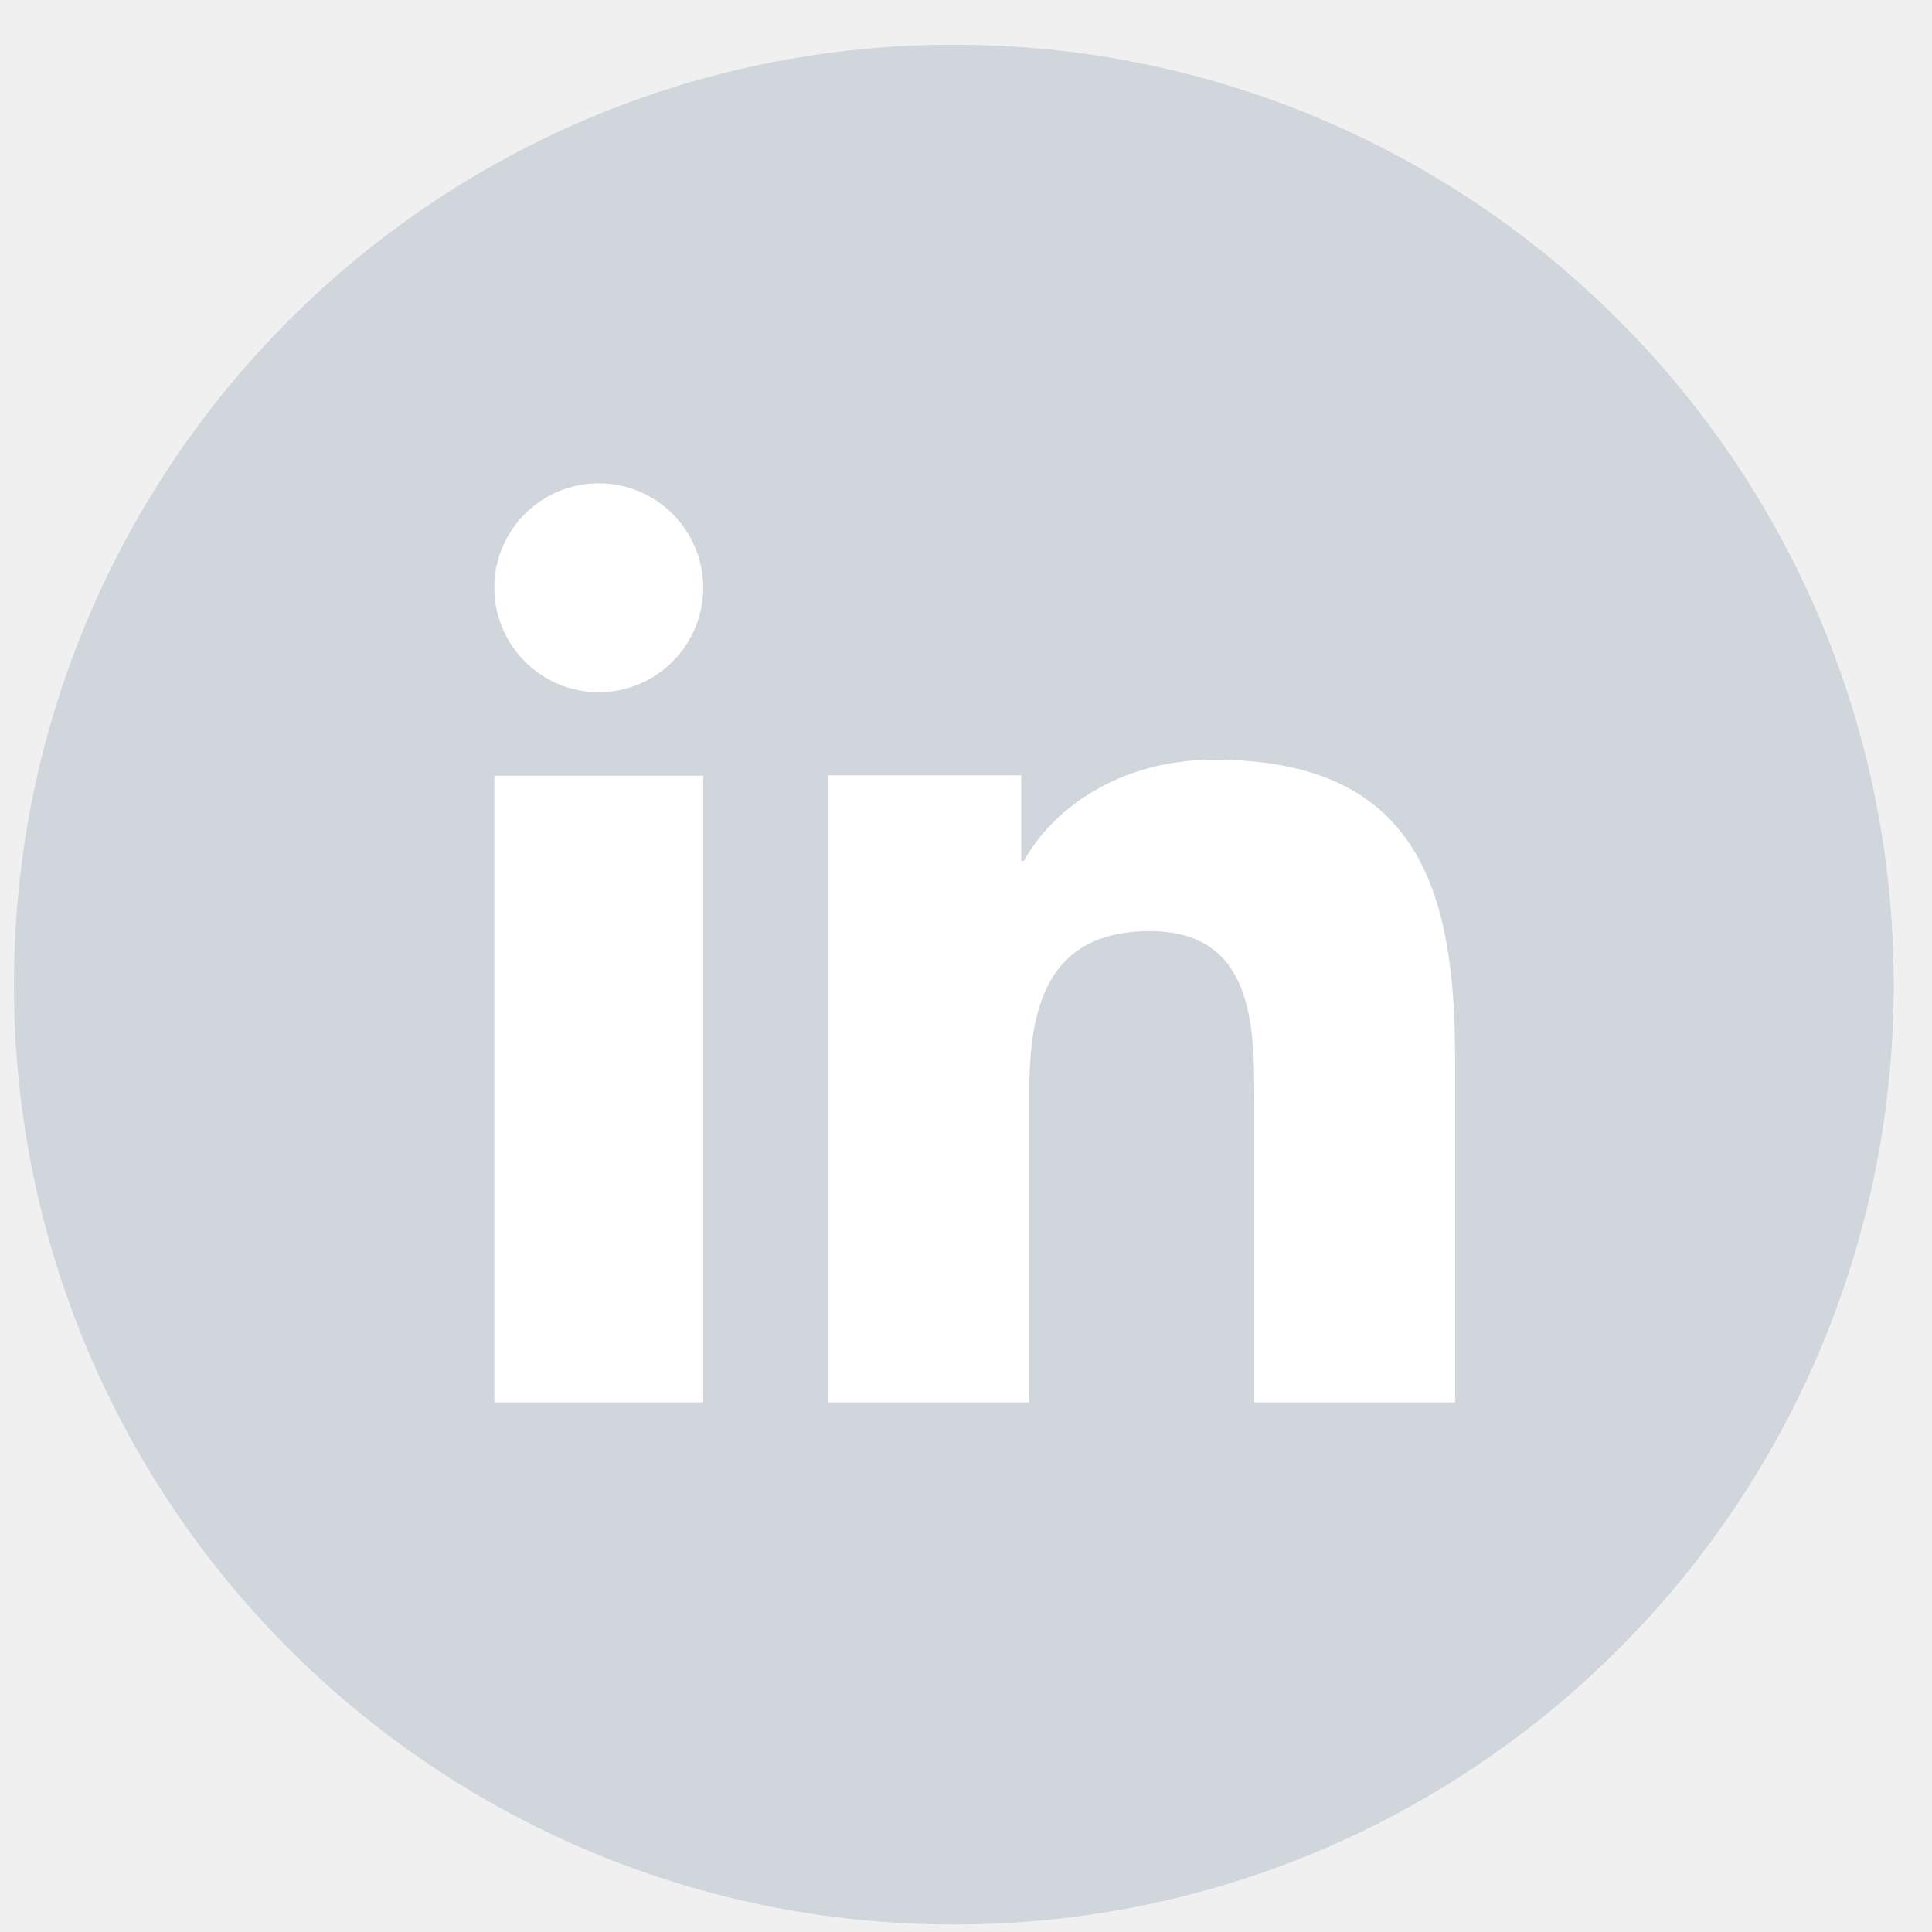
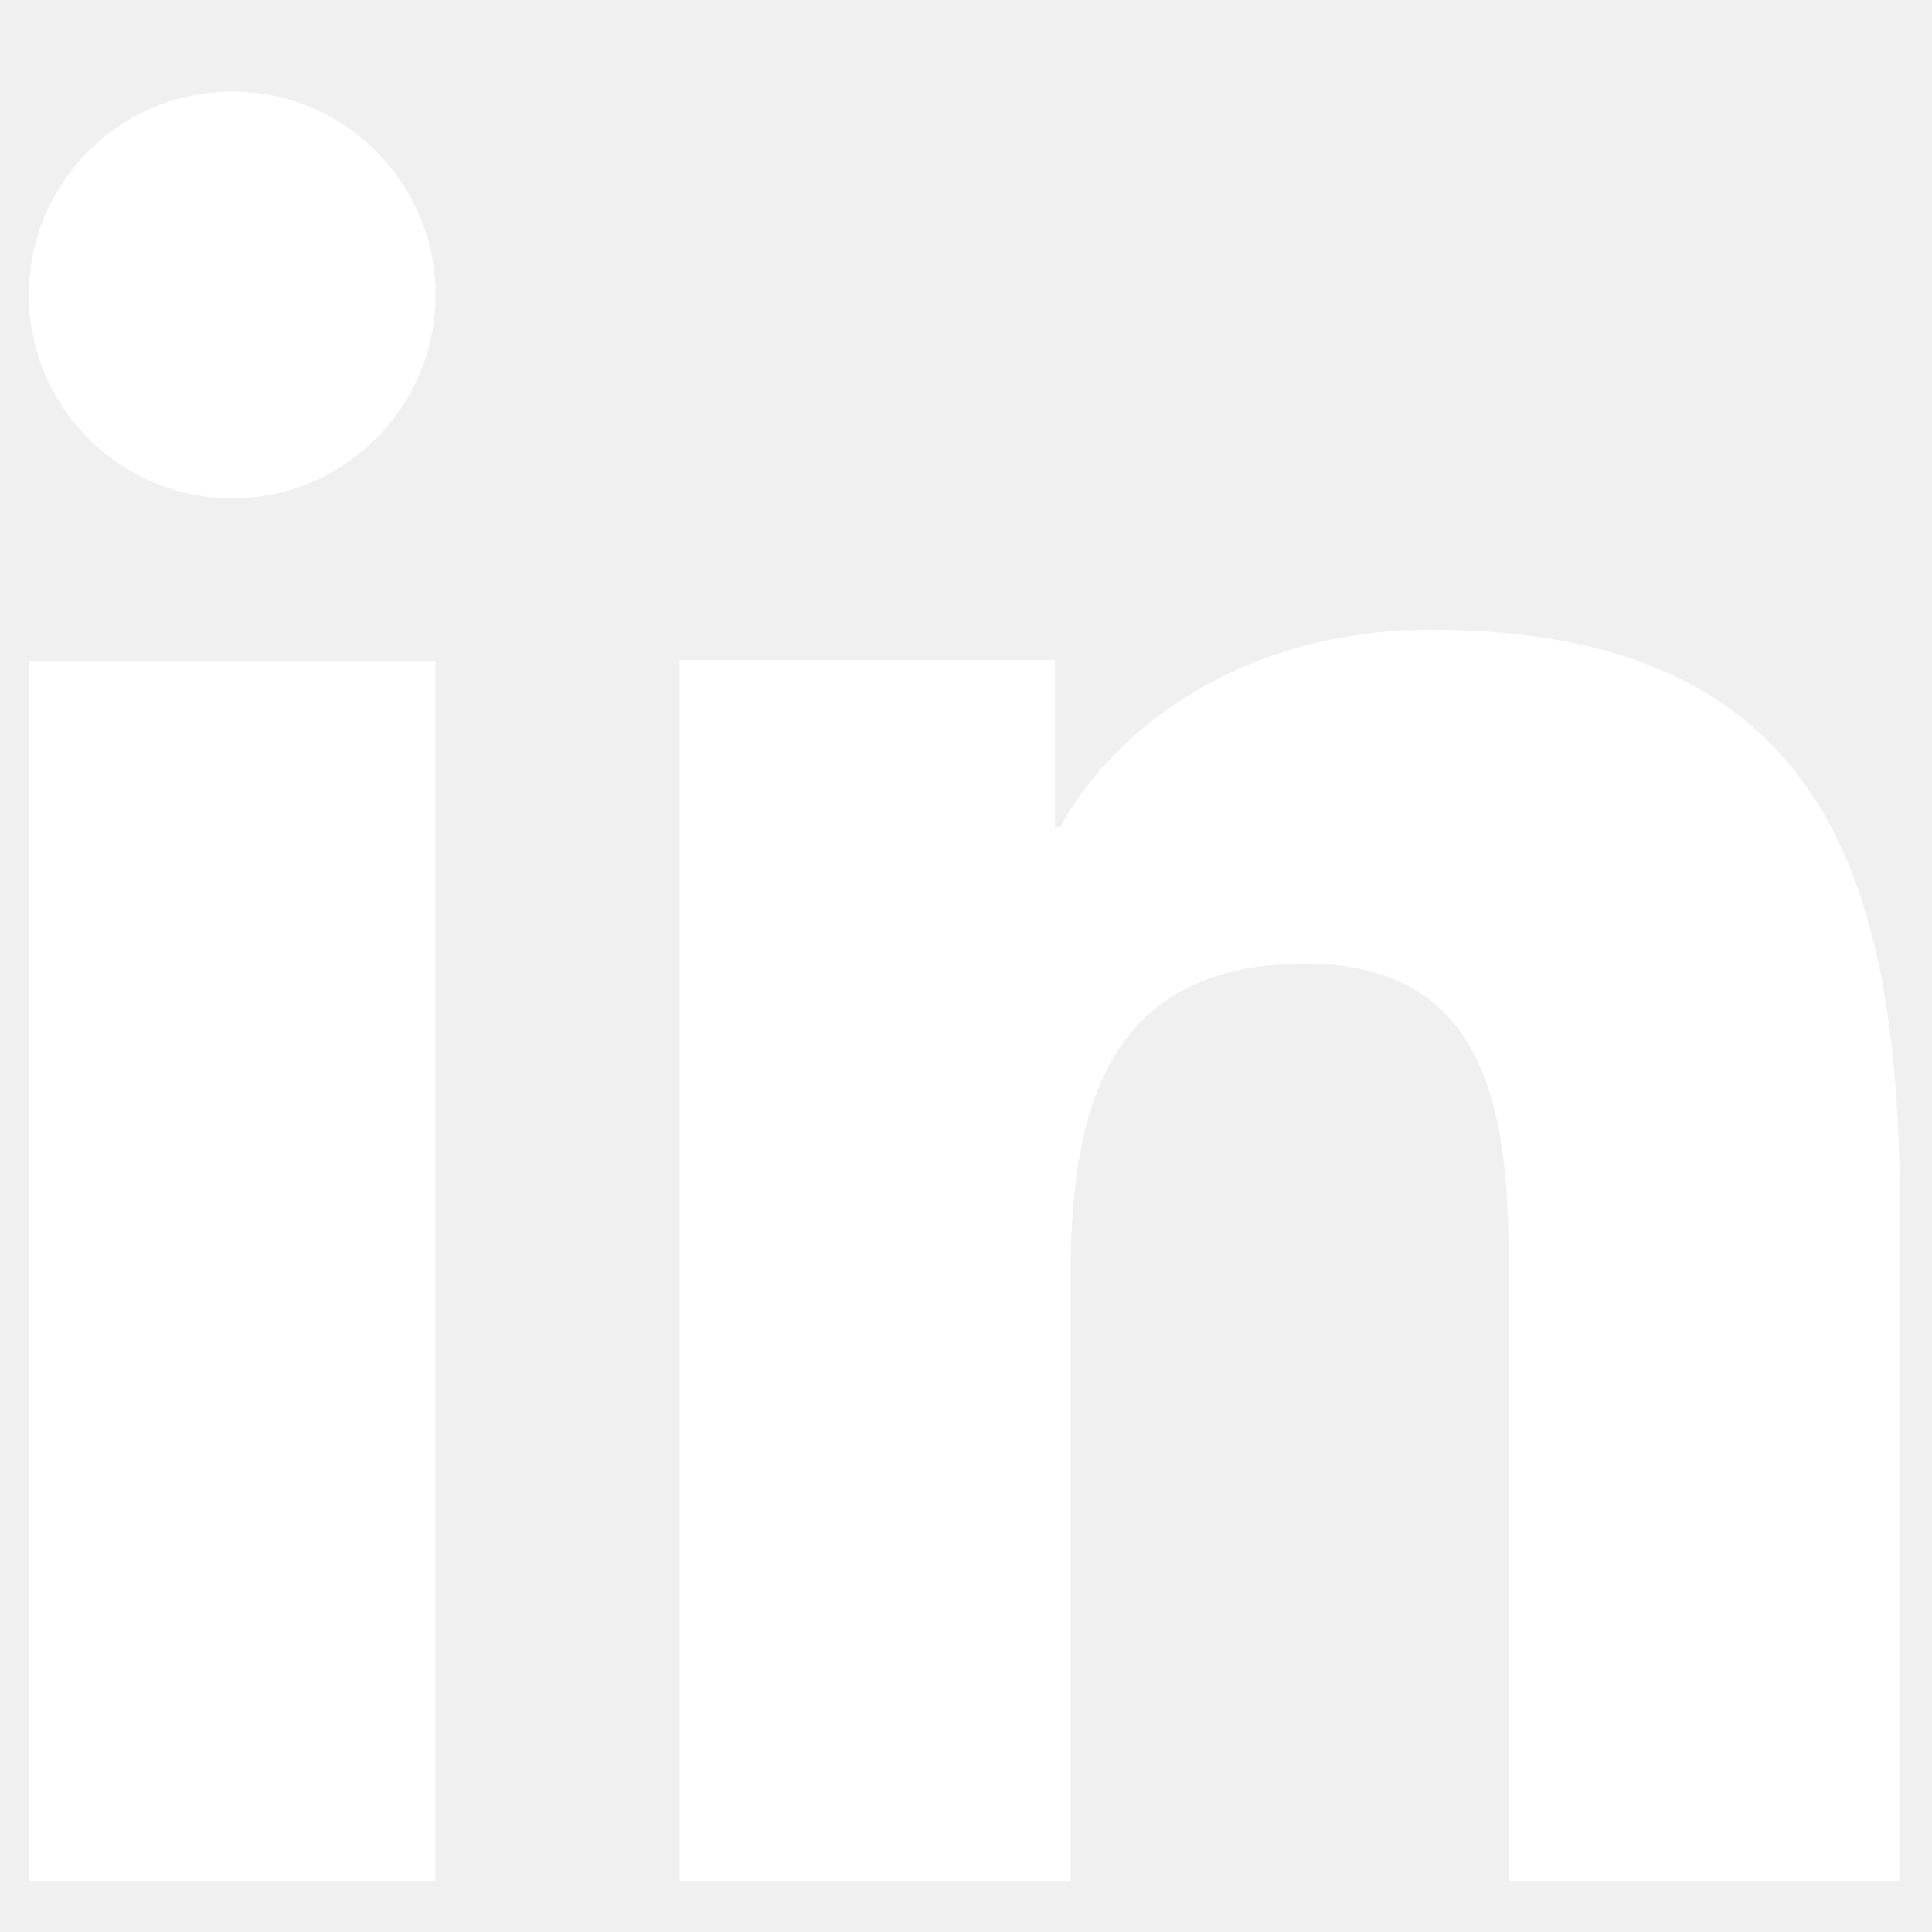
- <svg xmlns="http://www.w3.org/2000/svg" width="37" height="37" viewBox="0 0 37 37" fill="none">
-   <circle cx="18.267" cy="18.856" r="18" fill="#D0D6DC" />
-   <path d="M13.467 26.856H9.467V14.856H13.467V26.856ZM11.468 13.256C10.361 13.256 9.467 12.359 9.467 11.255C9.467 10.151 10.363 9.256 11.468 9.256C12.57 9.256 13.467 10.153 13.467 11.255C13.467 12.359 12.57 13.256 11.468 13.256ZM27.867 26.856H24.021V21.016C24.021 19.623 23.995 17.832 22.022 17.832C20.02 17.832 19.712 19.349 19.712 20.915V26.856H15.867V14.847H19.558V16.488H19.61C20.124 15.544 21.379 14.549 23.251 14.549C27.147 14.549 27.867 17.036 27.867 20.27V26.856Z" fill="white" />
+ <svg xmlns="http://www.w3.org/2000/svg" width="19" height="19" viewBox="0 0 19 19" fill="none">
+   <path d="M4.284 18.5H0.284V6.5H4.284V18.5ZM2.285 4.9C1.179 4.9 0.284 4.003 0.284 2.899C0.284 1.795 1.18 0.9 2.285 0.9C3.387 0.9 4.284 1.797 4.284 2.899C4.284 4.003 3.387 4.9 2.285 4.9ZM18.684 18.5H14.839V12.66C14.839 11.267 14.812 9.476 12.839 9.476C10.837 9.476 10.529 10.993 10.529 12.559V18.5H6.684V6.491H10.375V8.132H10.427C10.941 7.188 12.196 6.193 14.068 6.193C17.964 6.193 18.684 8.68 18.684 11.914V18.5Z" fill="white" />
</svg>
